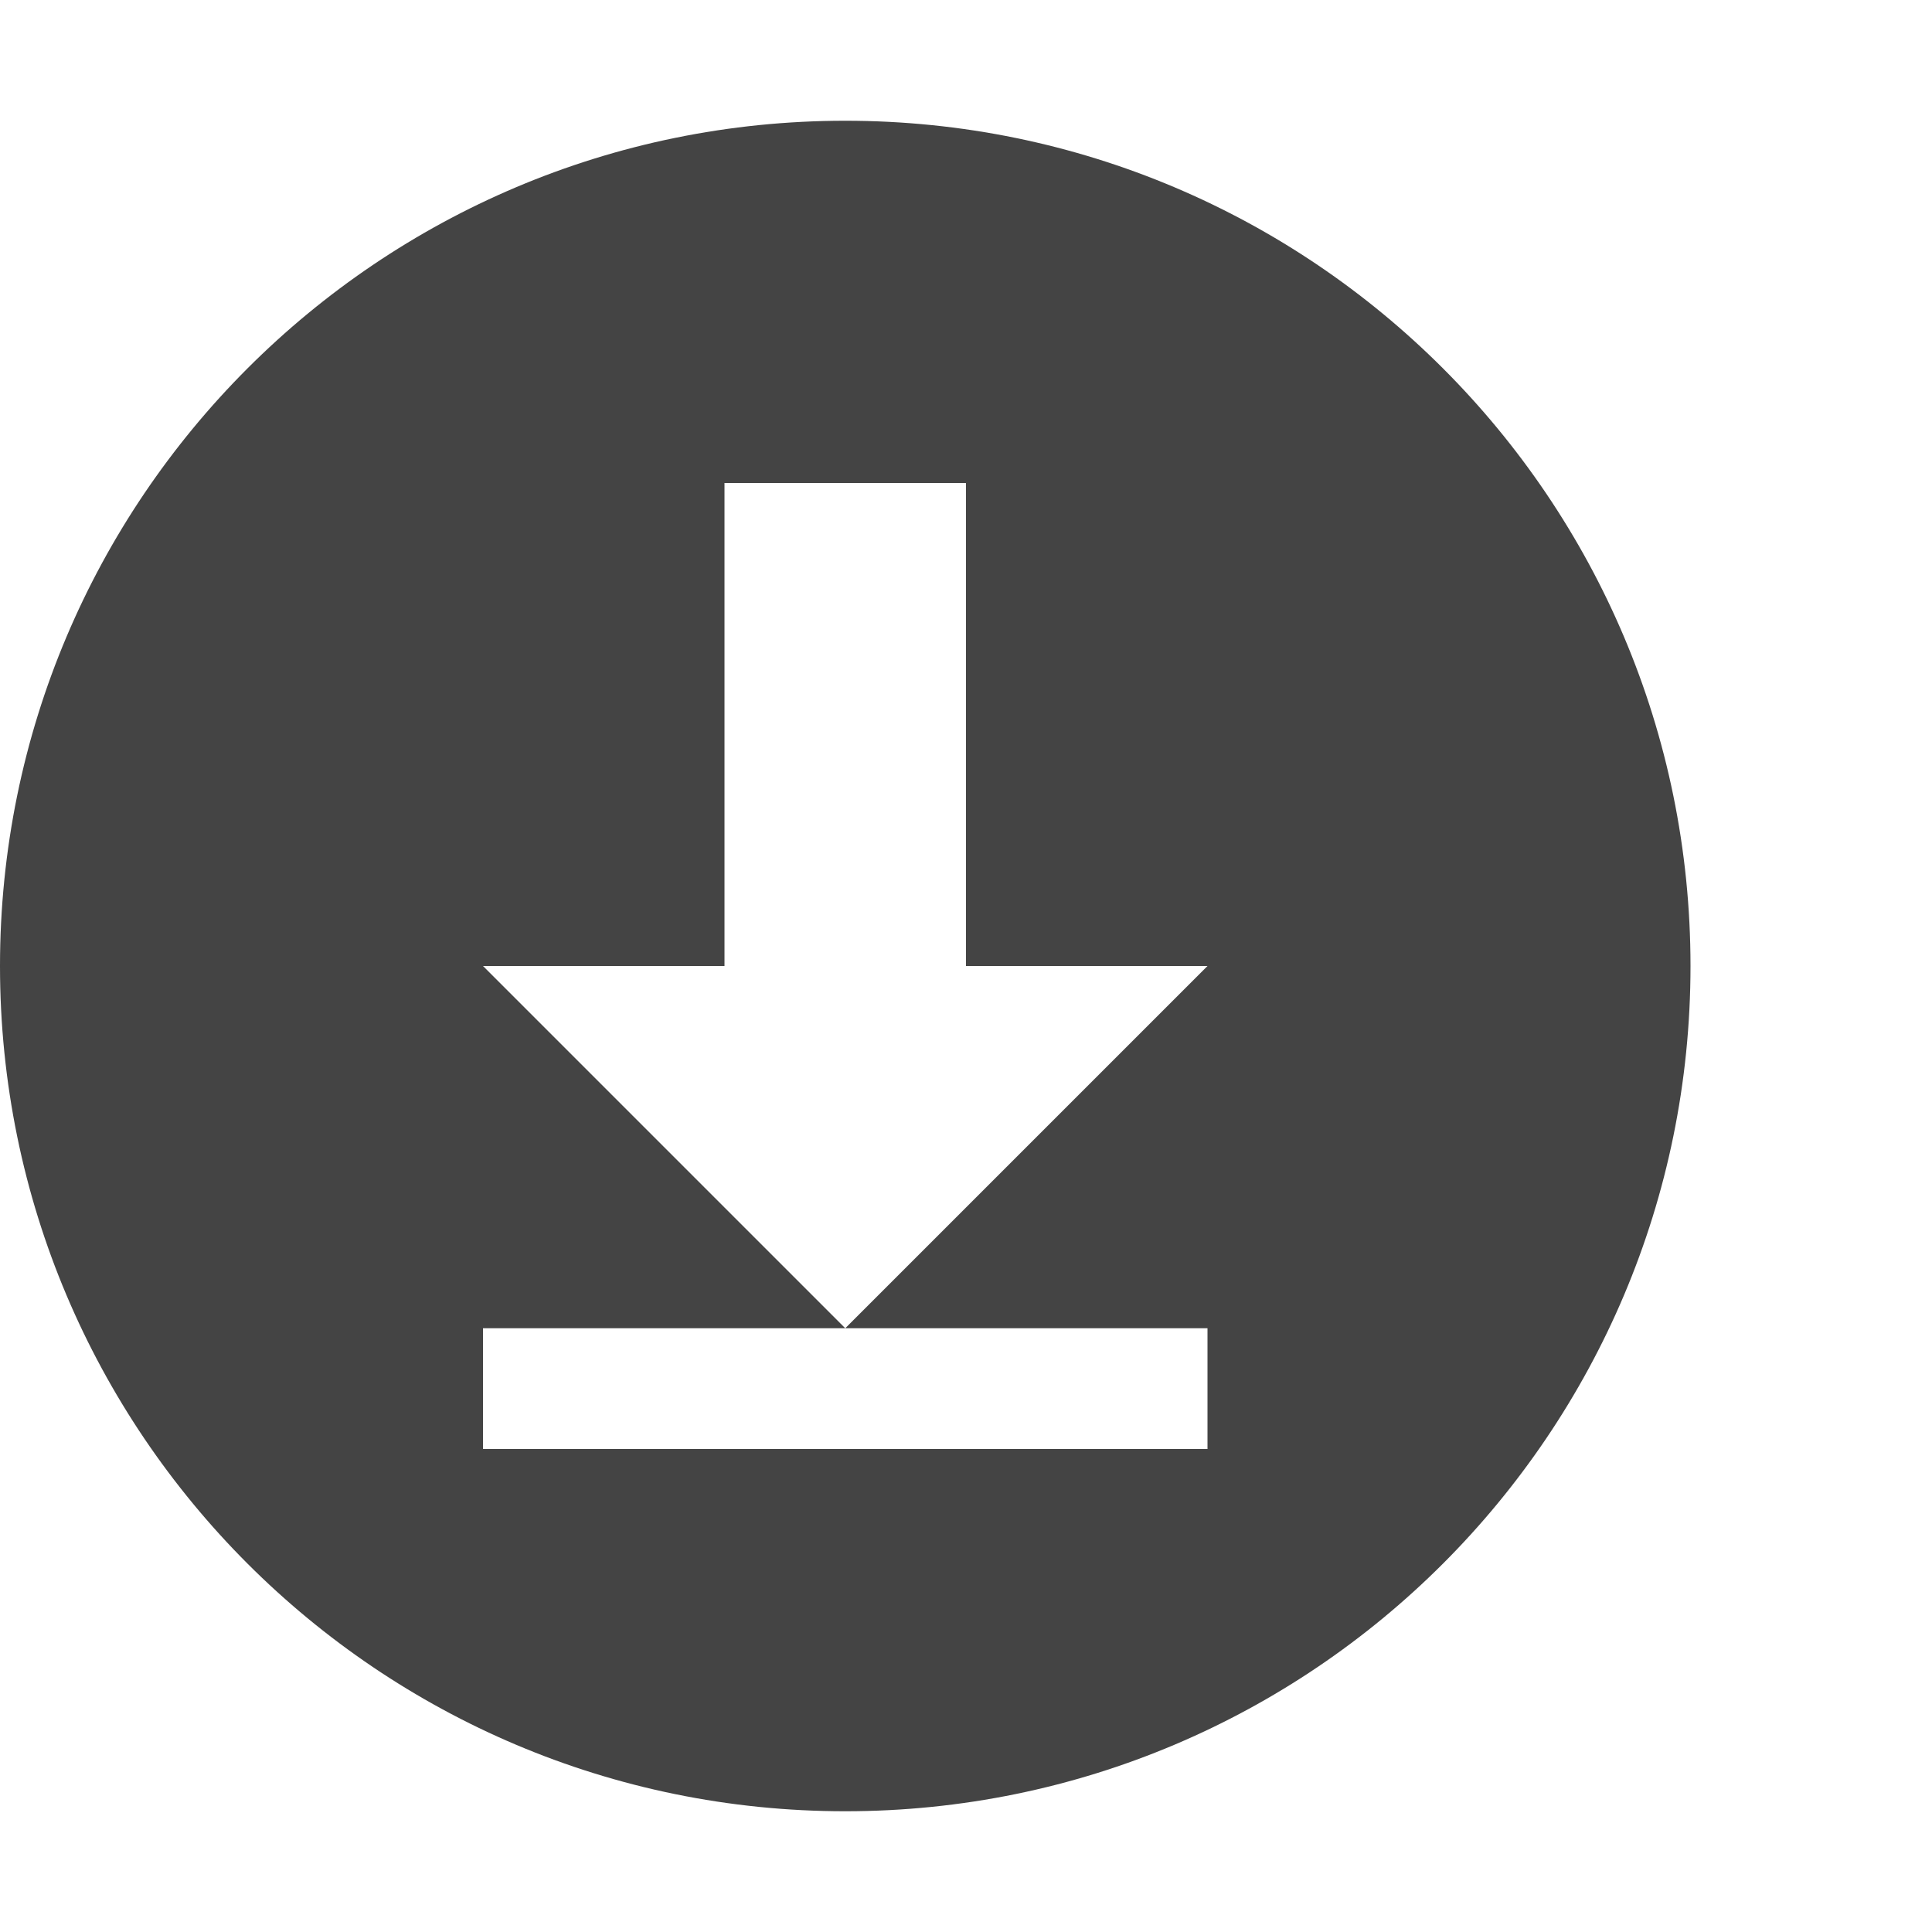
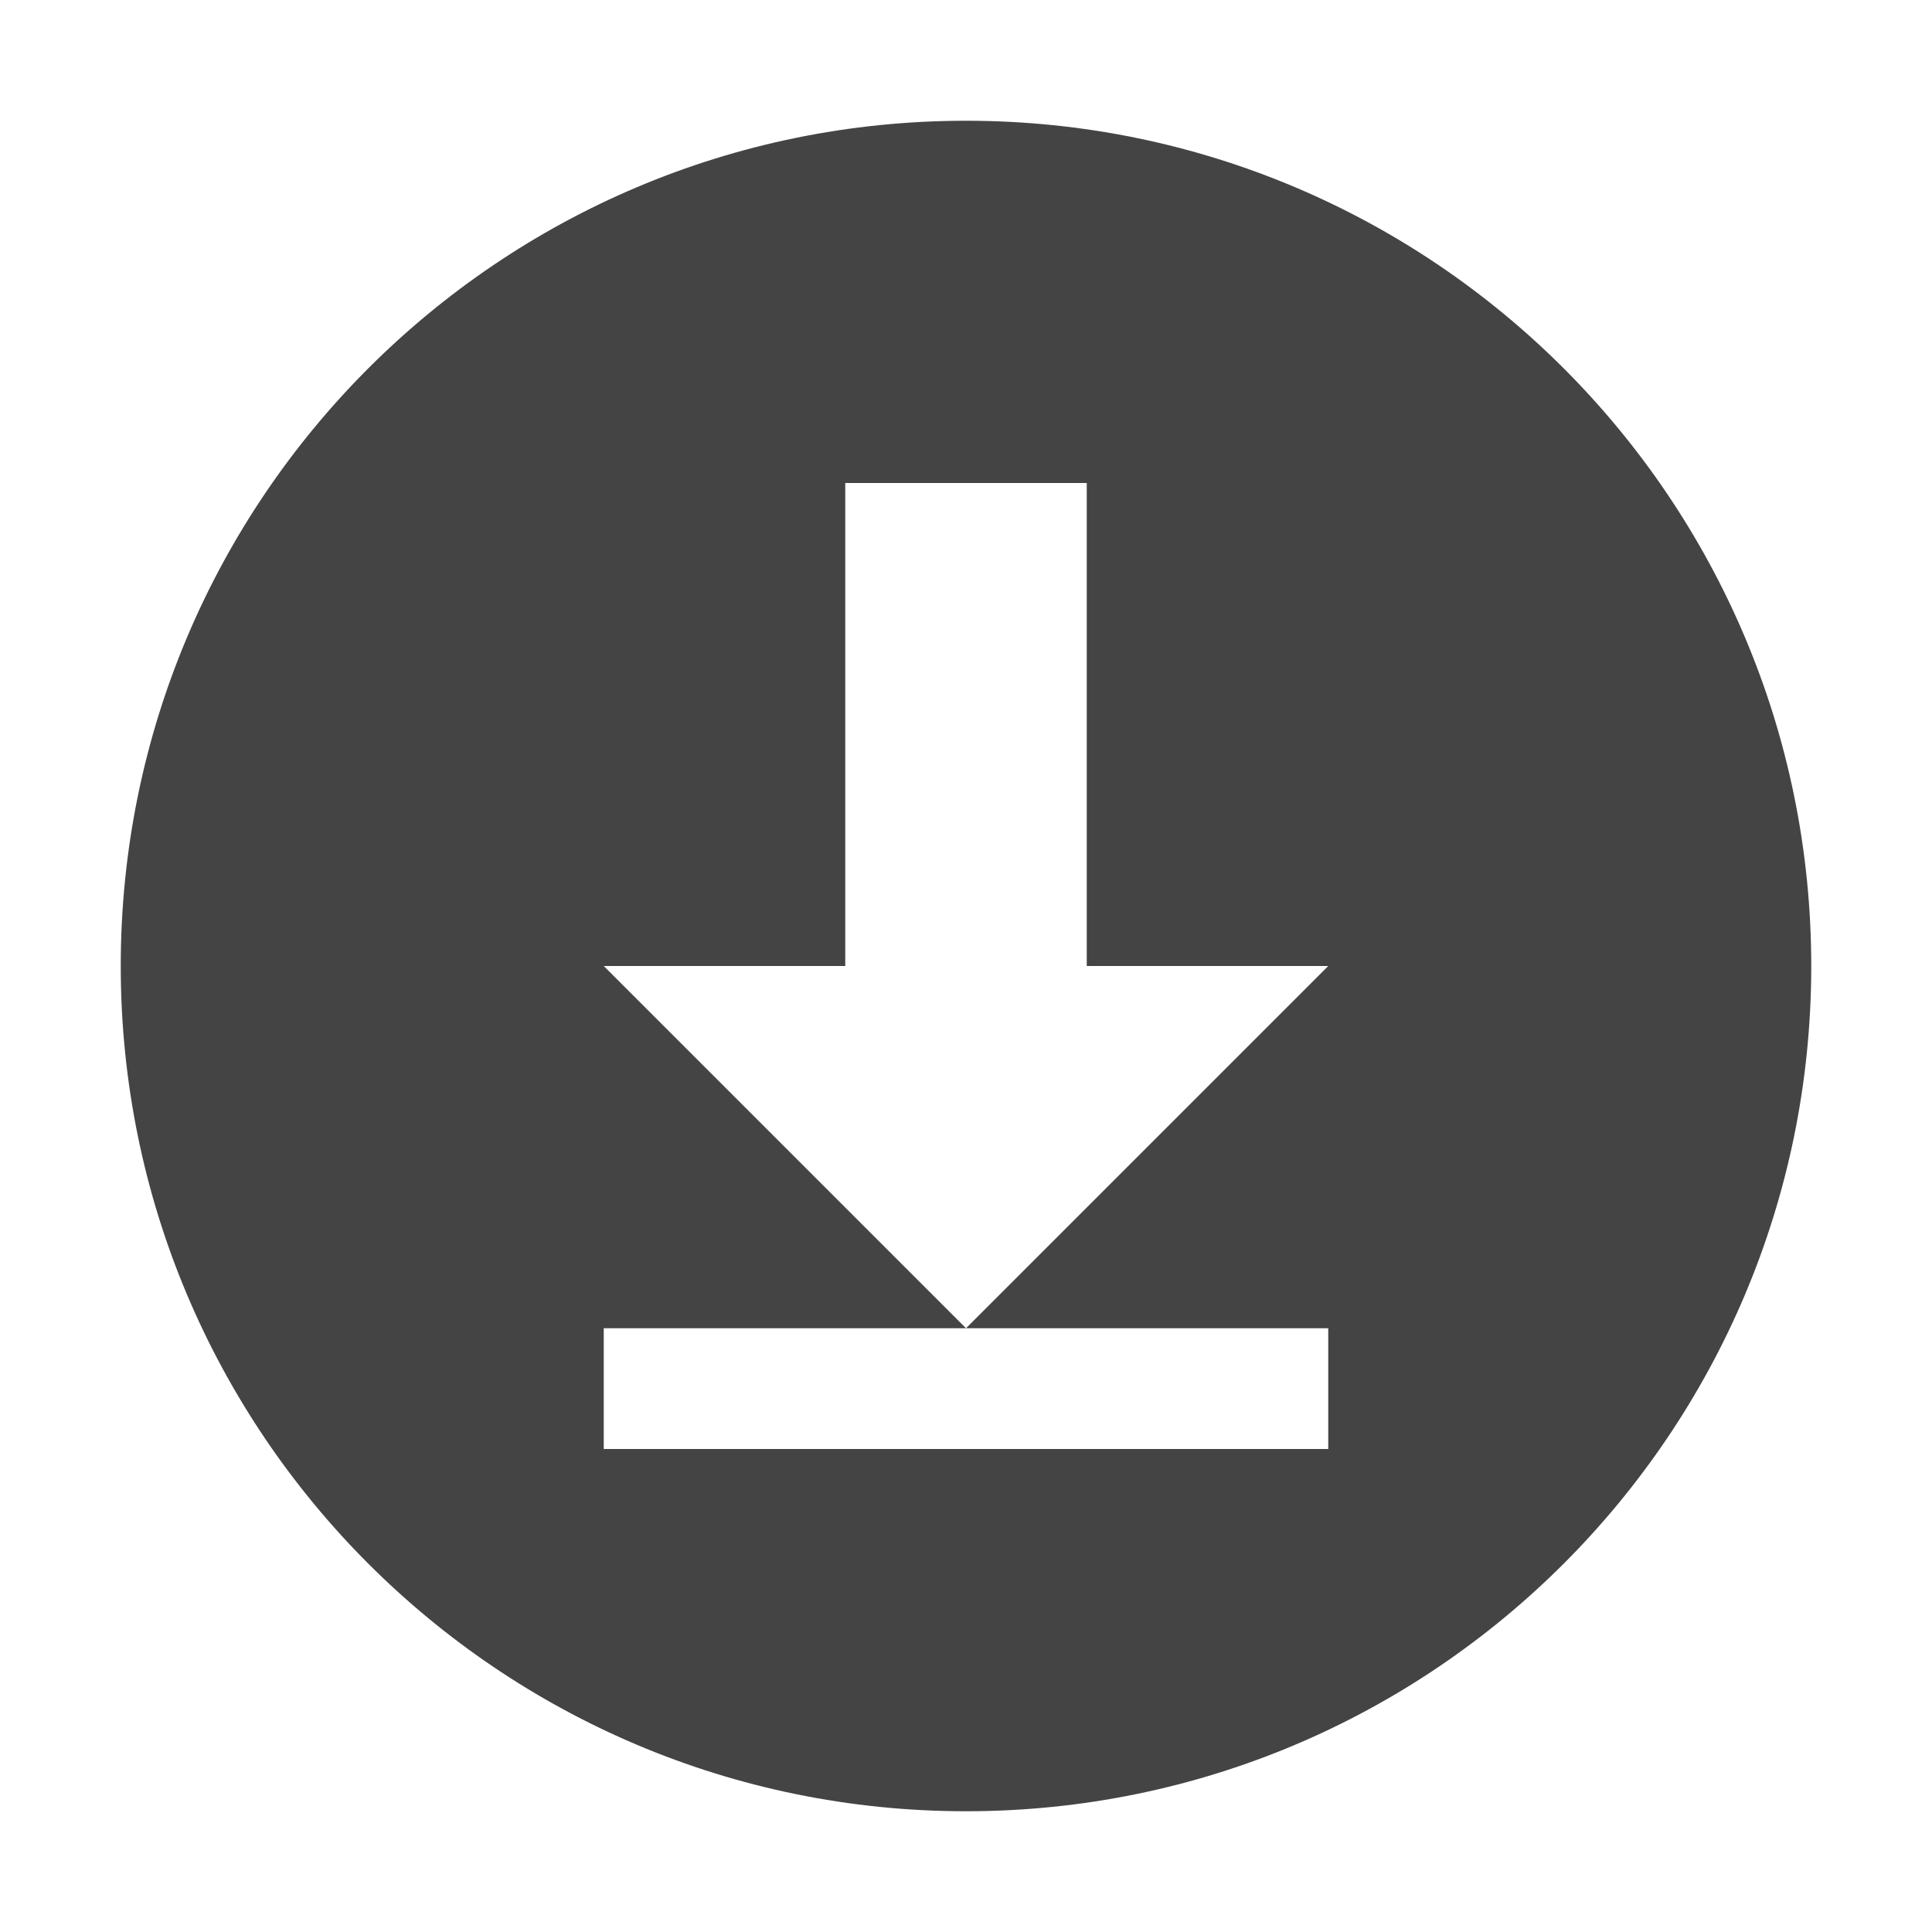
<svg xmlns="http://www.w3.org/2000/svg" version="1.1" viewBox="0 0 16 16">
-   <path d="m7 1a7 7 0 0 0-7 7 7 7 0 0 0 7 7 7 7 0 0 0 7-7 7 7 0 0 0-7-7zm-1 3h2v4h2l-3 3h3v1h-6v-1h3l-3-3h2z" style="fill:#444" />
+   <path d="m8 1a7 7 0 0 0-7 7 7 7 0 0 0 7 7 7 7 0 0 0 7-7 7 7 0 0 0-7-7zm-1 3h2v4h2l-3 3h3v1h-6v-1h3l-3-3h2z" style="fill:#444" />
</svg>
